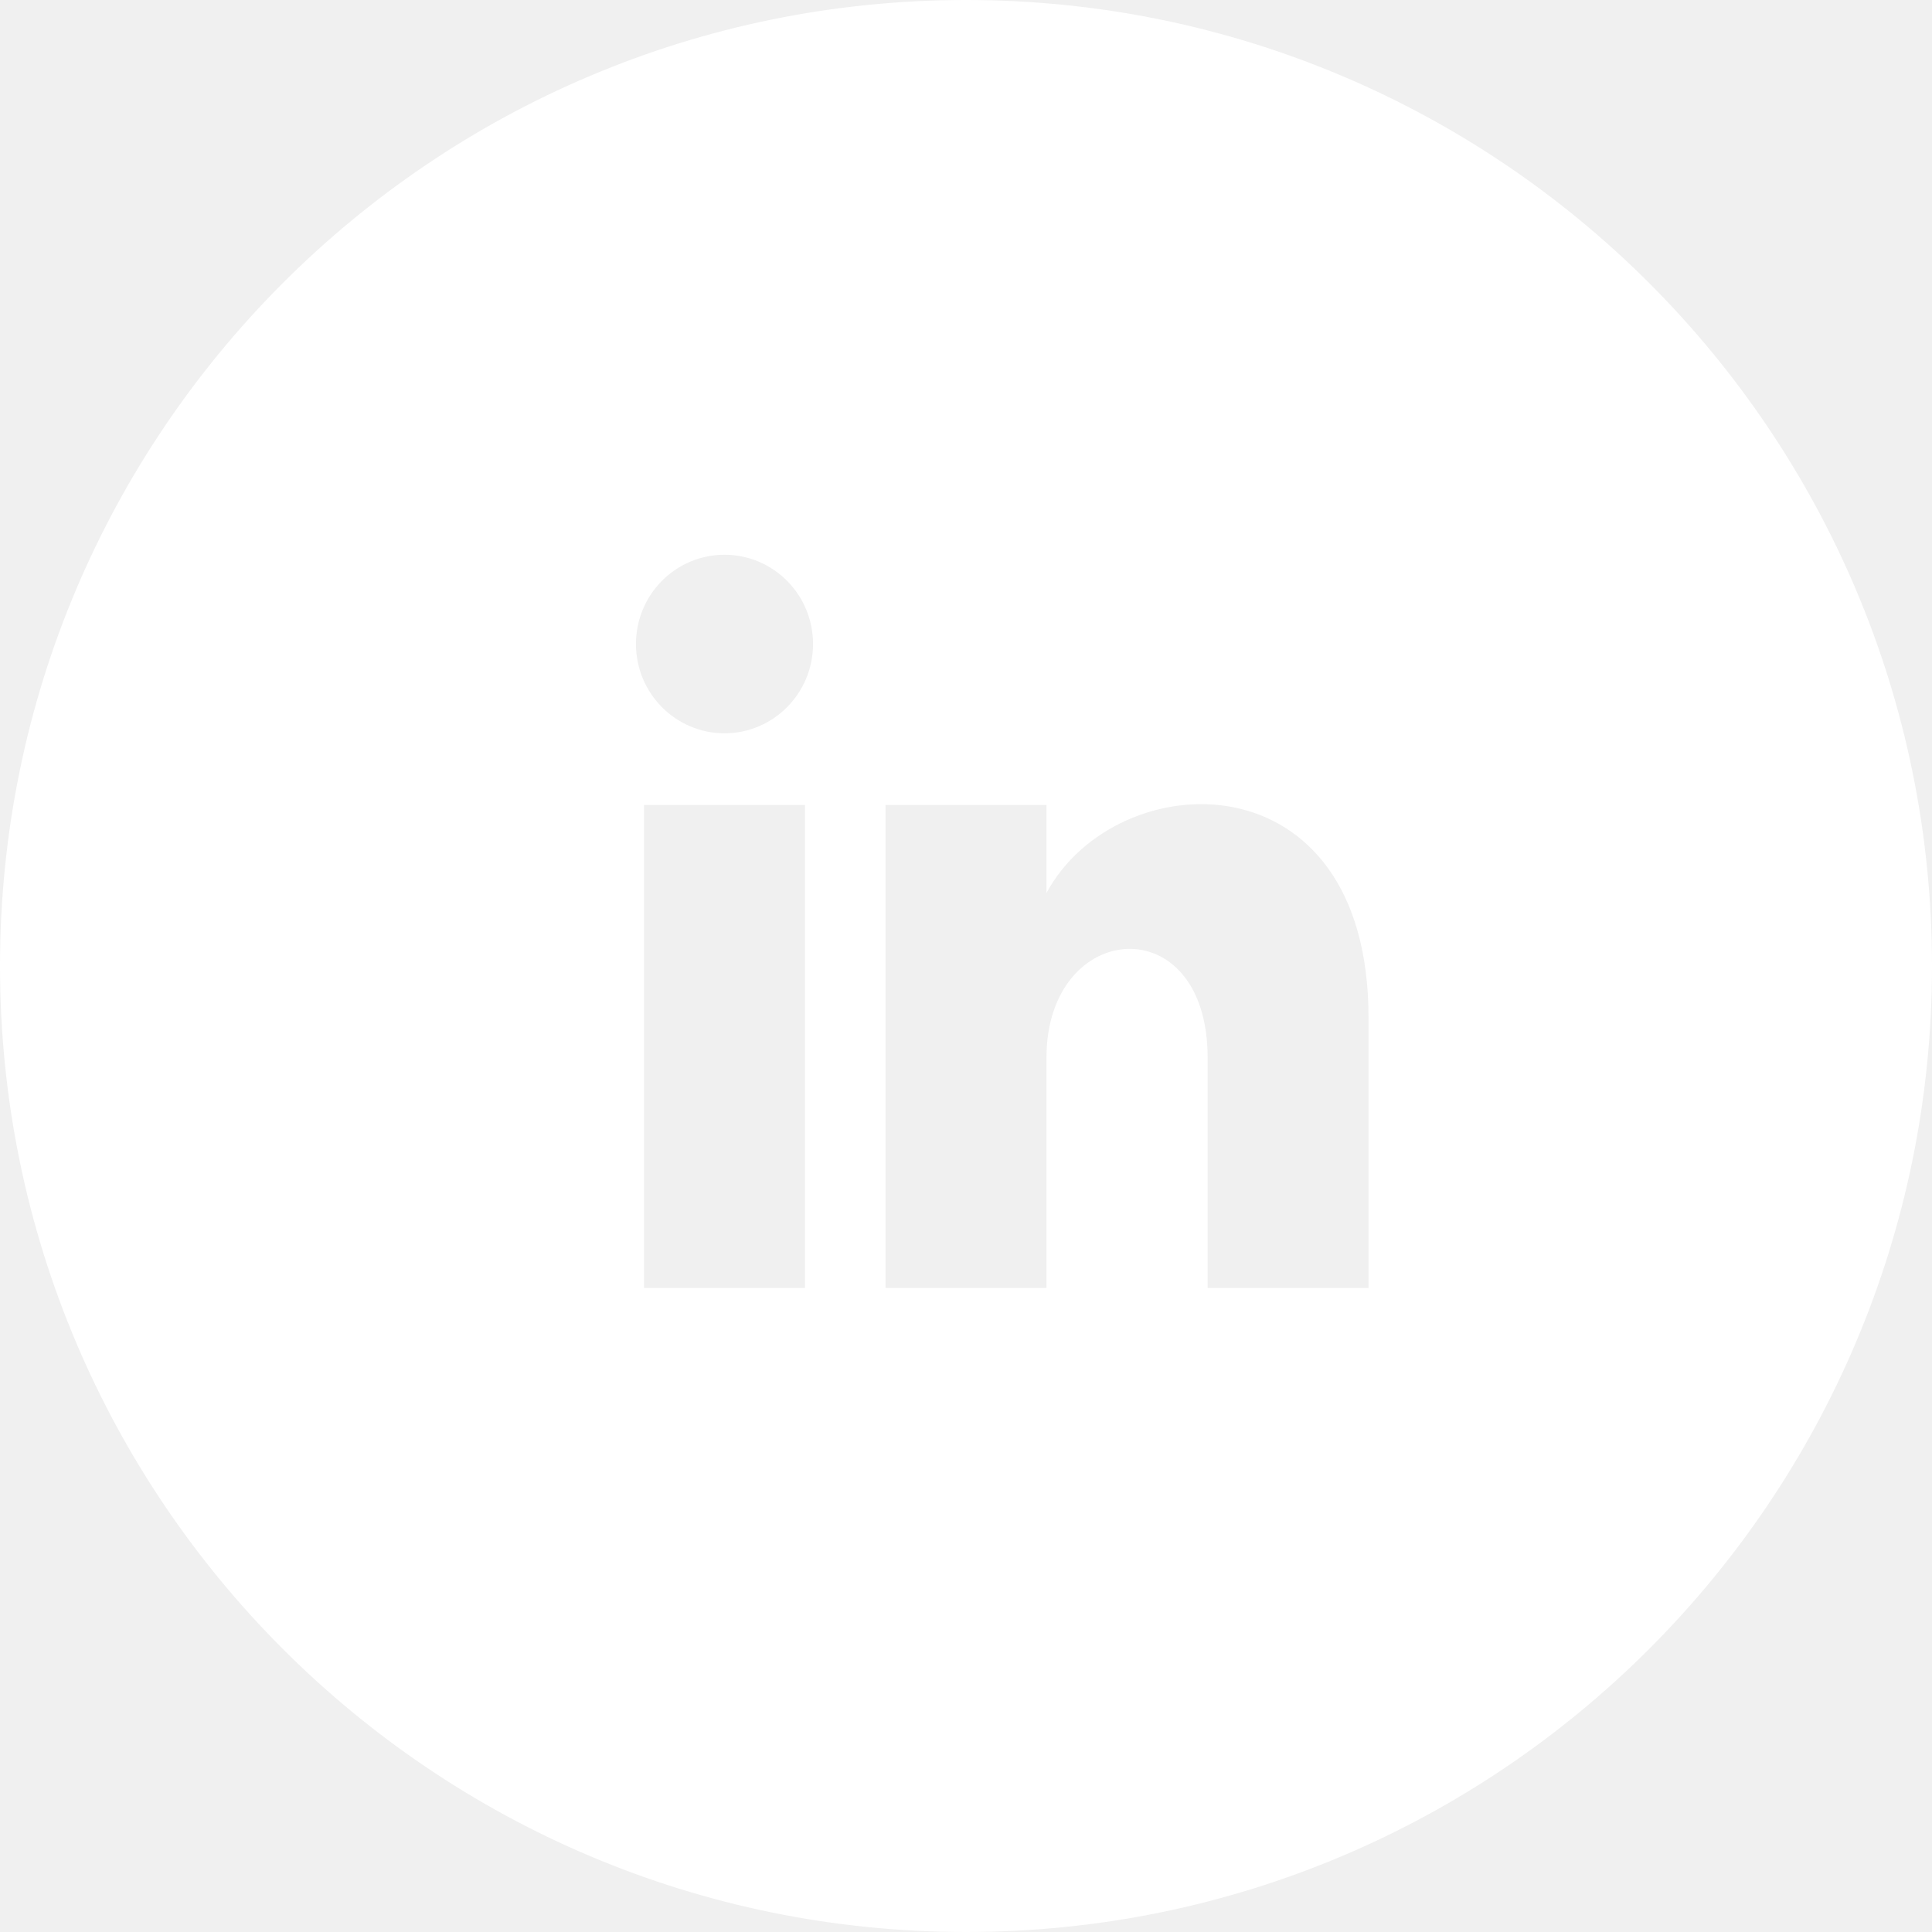
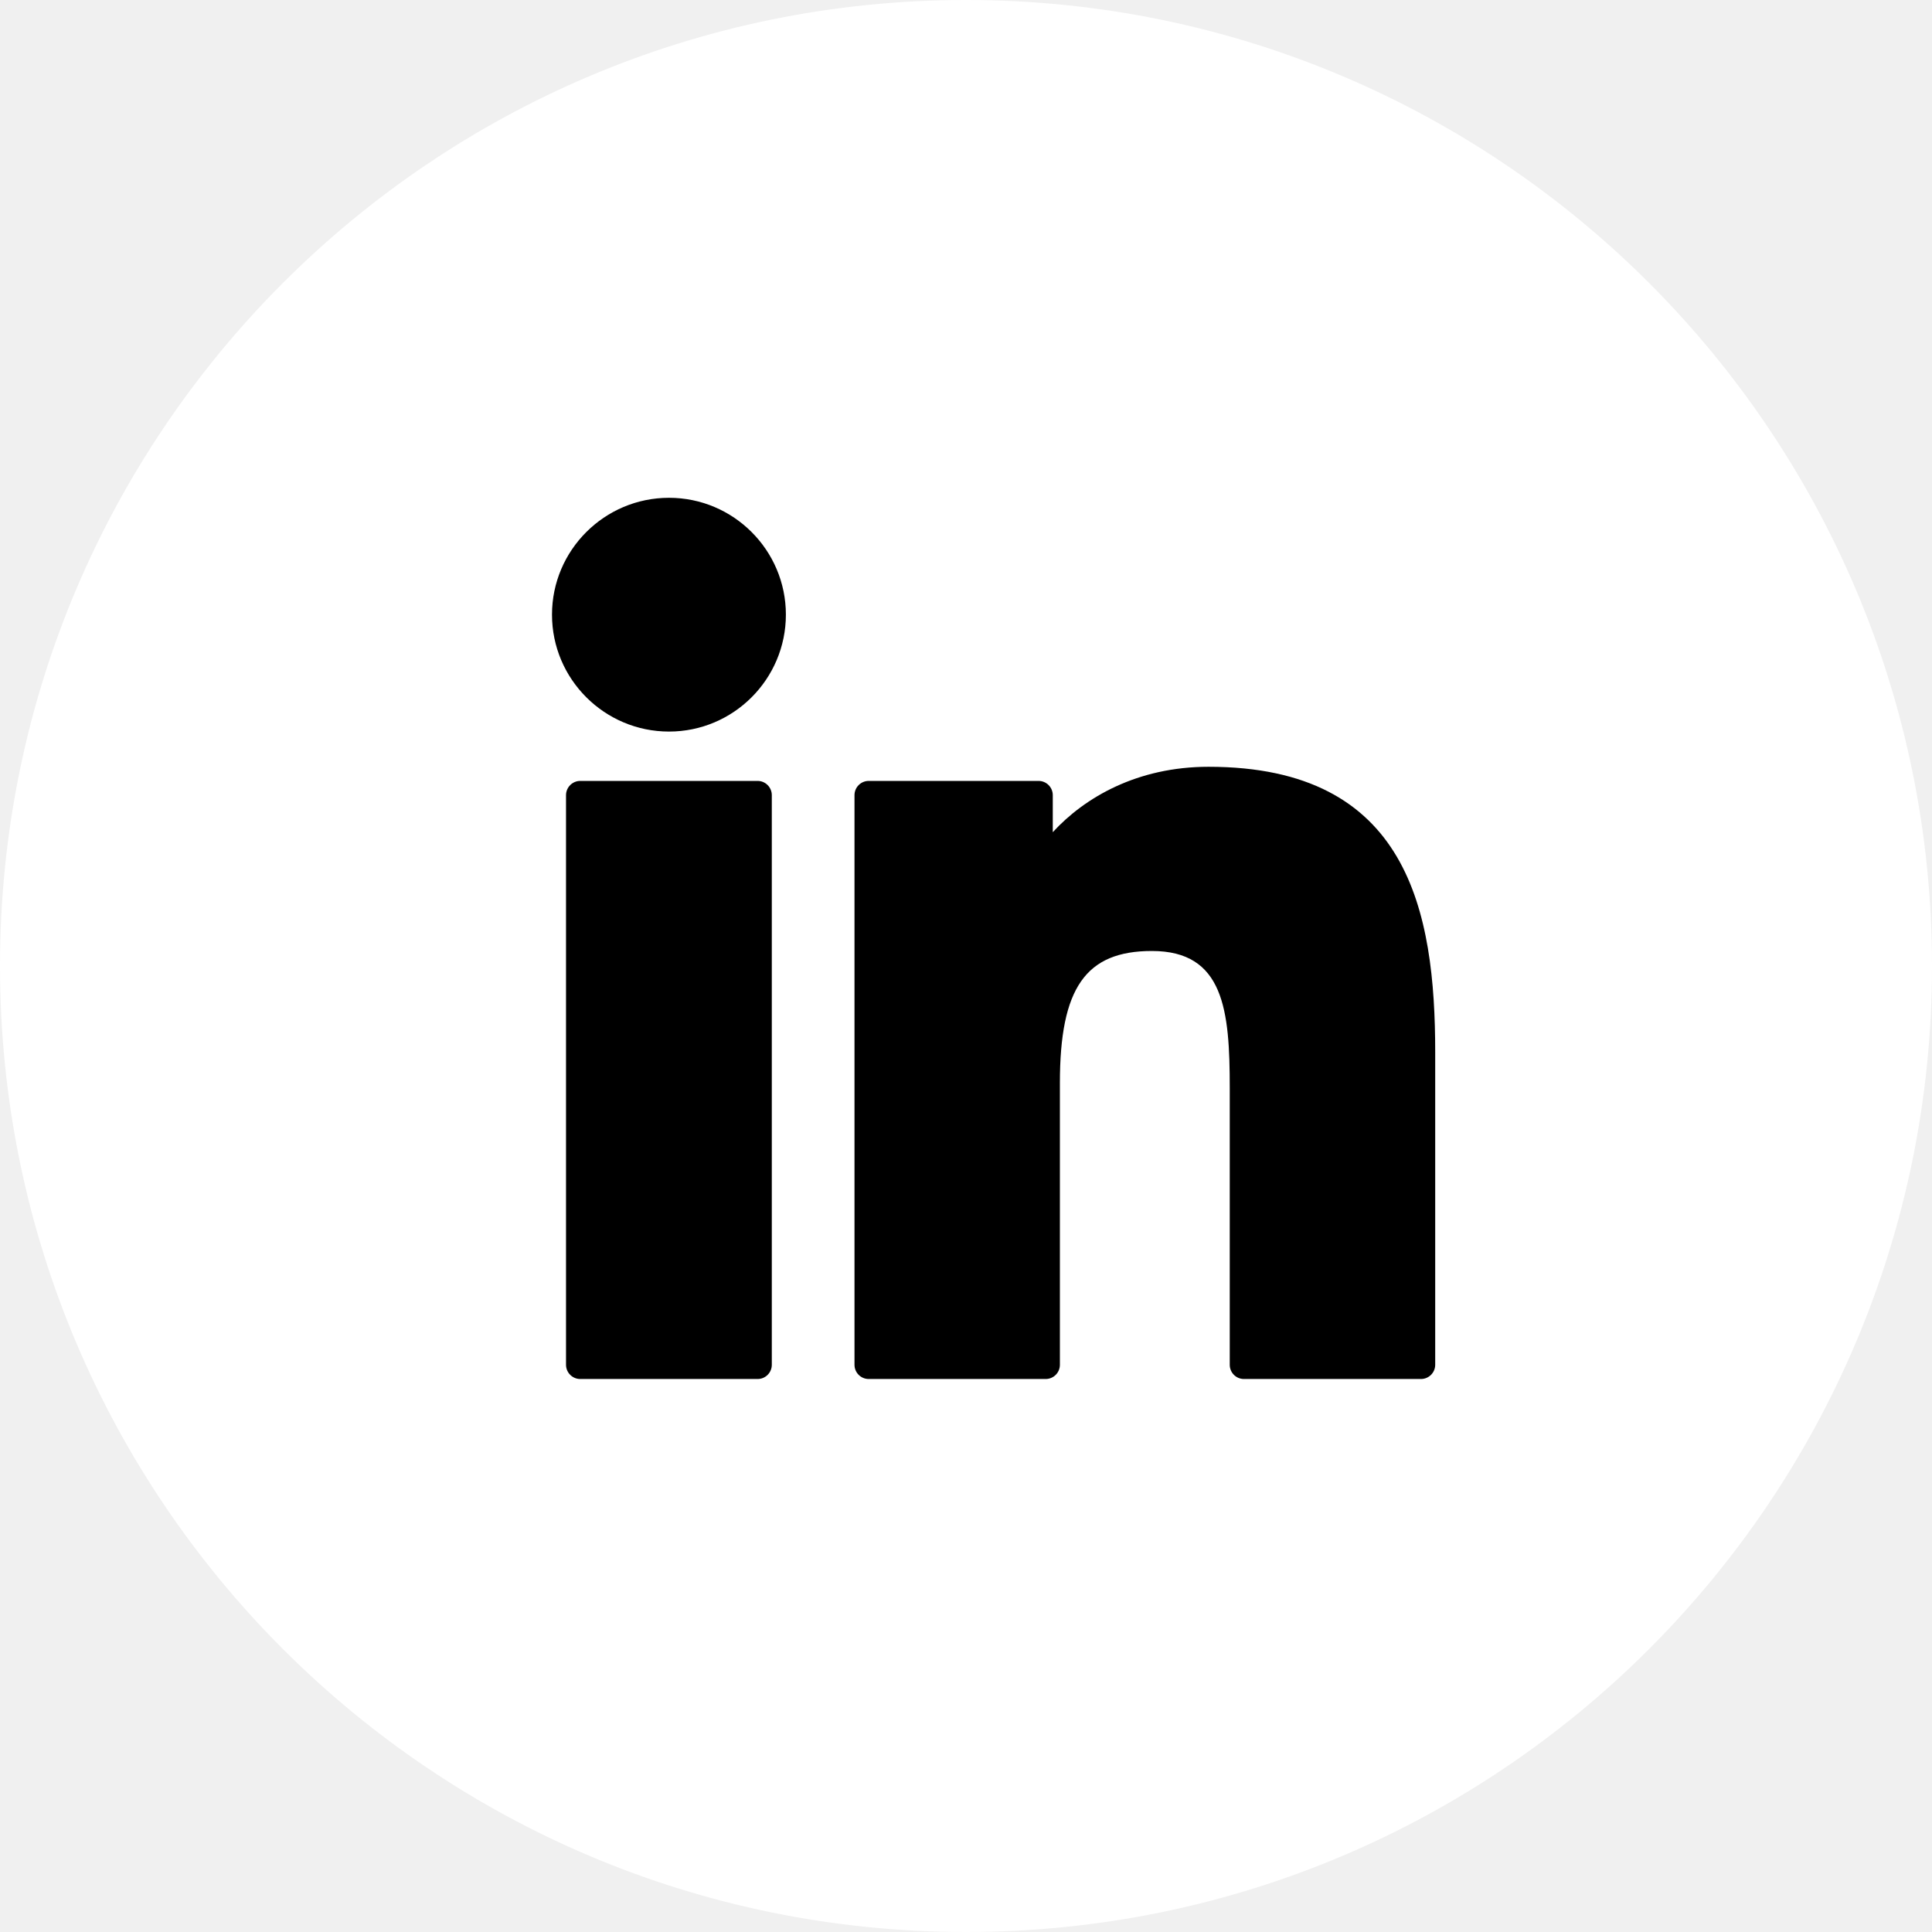
- <svg xmlns="http://www.w3.org/2000/svg" width="29" height="29" viewBox="0 0 29 29" fill="none">
-   <g clip-path="url(#clip0_28_491)">
-     <path d="M14.5 0C6.492 0 0 6.492 0 14.5C0 22.508 6.492 29 14.5 29C22.508 29 29 22.508 29 14.5C29 6.492 22.508 0 14.5 0ZM12.083 19.333H9.667V12.083H12.083V19.333ZM10.875 11.007C10.142 11.007 9.546 10.407 9.546 9.667C9.546 8.927 10.14 8.327 10.875 8.327C11.61 8.327 12.204 8.927 12.204 9.667C12.204 10.407 11.608 11.007 10.875 11.007ZM20.542 19.333H18.127V15.876C18.127 13.603 15.708 13.796 15.708 15.876V19.333H13.292V12.083H15.708V13.404C16.762 11.451 20.542 11.306 20.542 15.274V19.333Z" fill="white" />
+ <svg xmlns="http://www.w3.org/2000/svg" width="35" height="35" viewBox="0 0 35 35" fill="none">
+   <circle cx="17.5" cy="17.5" r="17.5" fill="white" />
+   <g clip-path="url(#clip0_109_85)">
+     <path d="M13.725 14.147H10.512C10.37 14.147 10.254 14.263 10.254 14.405V24.724C10.254 24.867 10.37 24.982 10.512 24.982H13.725C13.867 24.982 13.982 24.867 13.982 24.724V14.405C13.982 14.263 13.867 14.147 13.725 14.147Z" fill="black" />
+     <path d="M12.12 9.018C10.951 9.018 10 9.967 10 11.135C10 12.303 10.951 13.253 12.12 13.253C13.287 13.253 14.237 12.303 14.237 11.135C14.237 9.967 13.287 9.018 12.12 9.018Z" fill="black" />
+     <path d="M21.894 13.891C20.604 13.891 19.651 14.445 19.072 15.076V14.405C19.072 14.263 18.957 14.147 18.814 14.147H15.738C15.595 14.147 15.48 14.263 15.48 14.405V24.724C15.48 24.867 15.595 24.982 15.738 24.982H18.943C19.086 24.982 19.201 24.867 19.201 24.724V19.619C19.201 17.898 19.668 17.228 20.868 17.228C22.174 17.228 22.278 18.303 22.278 19.707V24.724C22.278 24.867 22.393 24.982 22.536 24.982H25.742C25.884 24.982 26 24.867 26 24.724V19.064C26 16.506 25.512 13.891 21.894 13.891Z" fill="black" />
  </g>
  <defs>
-     <clipPath id="clip0_28_491">
-       <rect width="29" height="29" fill="white" />
+     <clipPath id="clip0_109_85">
+       <rect width="16" height="16" fill="white" transform="translate(10 9)" />
    </clipPath>
  </defs>
</svg>
